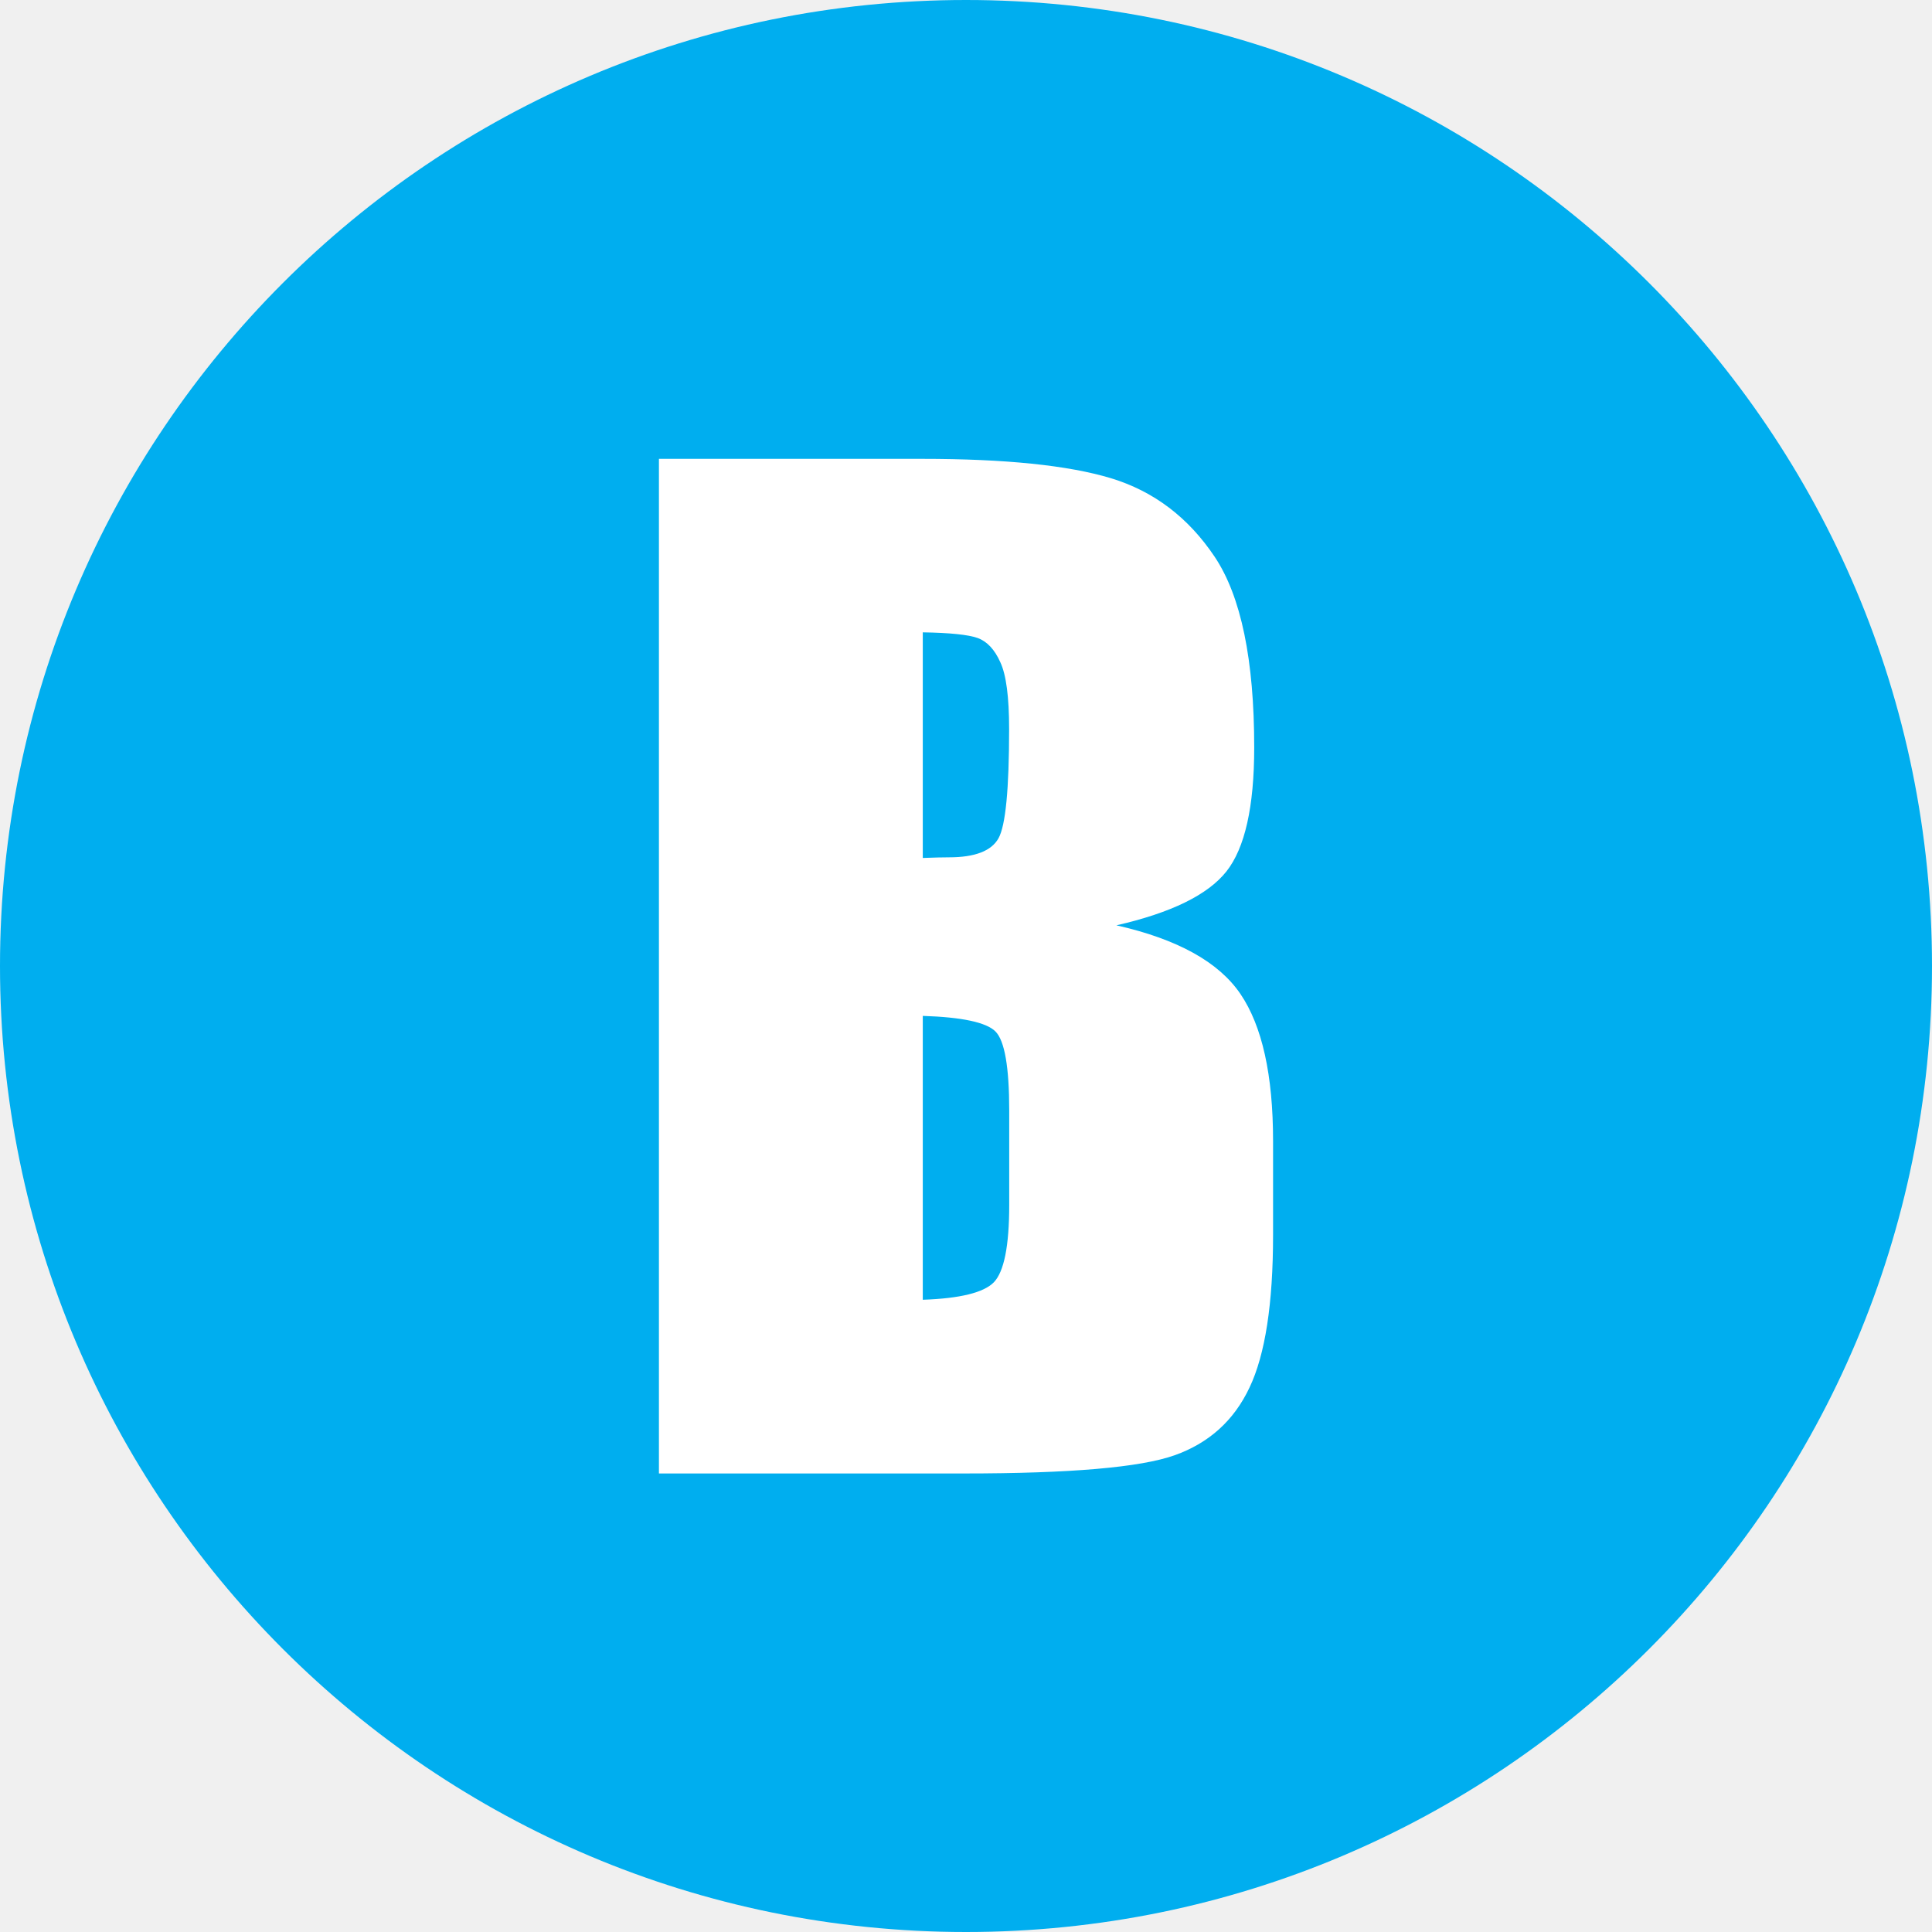
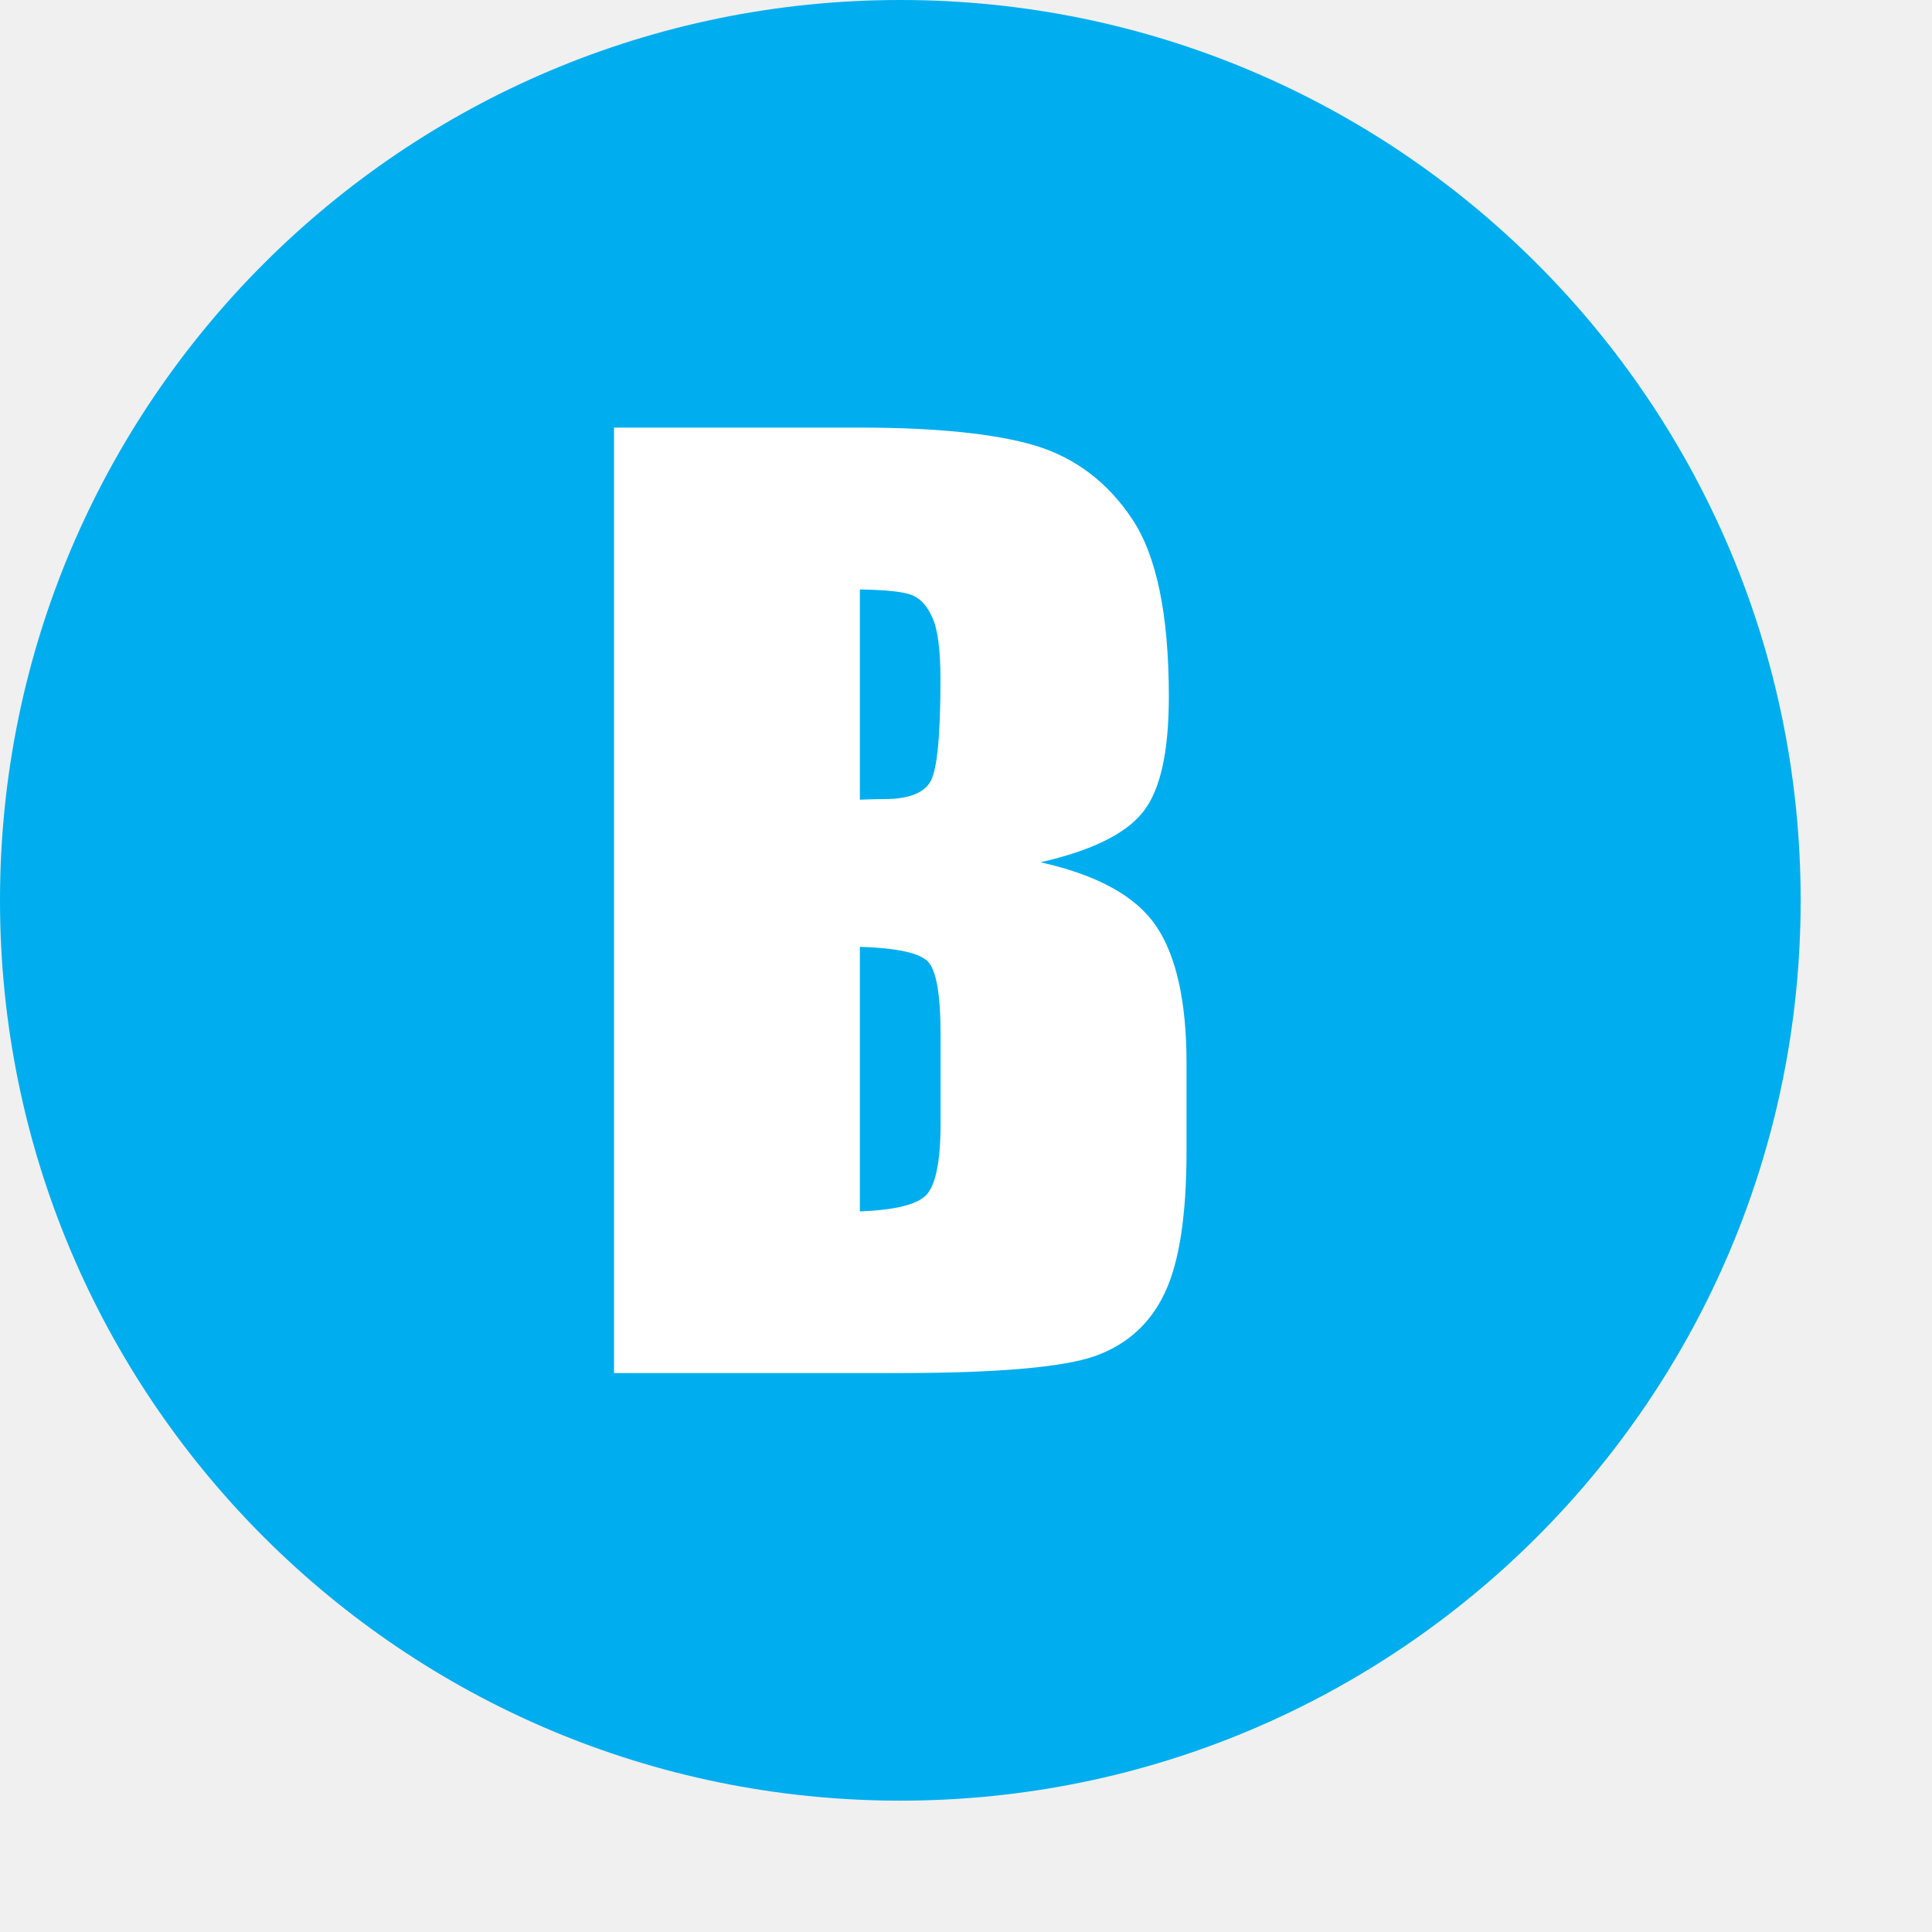
<svg xmlns="http://www.w3.org/2000/svg" width="18.24" height="18.24" viewBox="0 0 18.24 18.24">
-   <circle fill="#00AEEF" cx="9.12" cy="9.12" r="9.12" />
-   <path fill="#FFF" d="M6.221 4.332h2.485c.785 0 1.379.061 1.783.183.404.123.73.37.979.742.249.373.373.973.373 1.8 0 .56-.088.95-.263 1.171-.176.221-.522.39-1.038.508.576.13.966.346 1.171.648s.308.765.308 1.388v.889c0 .646-.074 1.127-.222 1.438-.147.313-.384.525-.707.64s-.986.172-1.988.172H6.221V4.332zM8.712 5.97V8.1c.106-.004.189-.006.248-.006.244 0 .4-.06.467-.18.067-.121.1-.464.1-1.032 0-.3-.027-.51-.083-.63-.054-.121-.126-.197-.215-.229-.088-.031-.261-.049-.517-.053zm0 3.621v2.68c.351-.012.575-.067.671-.165.096-.1.145-.342.145-.729v-.893c0-.41-.043-.659-.13-.746-.086-.086-.315-.135-.686-.147z" />
+   <circle fill="#00AEEF" cx="8.5" cy="8.5" r="8.5" />
+   <path fill="#FFF" d="M5.798 4.037h2.316c.73 0 1.285.058 1.66.17.38.116.683.346.914.692.232.346.347.906.347 1.677 0 .522-.08.885-.244 1.09-.163.207-.485.364-.967.475.538.12.9.32 1.092.603.19.282.286.714.286 1.294v.827c0 .603-.067 1.05-.205 1.34-.137.292-.358.49-.66.598-.3.105-.917.16-1.85.16H5.797V4.036zm2.32 1.528V7.55c.1-.004.178-.006.232-.006.228 0 .374-.057.436-.168.062-.113.093-.432.093-.962 0-.28-.026-.475-.078-.587-.05-.112-.118-.183-.2-.212-.082-.03-.244-.046-.483-.05zm0 3.374v2.498c.328-.013.538-.063.626-.154.09-.094.136-.318.136-.68V9.77c0-.382-.04-.614-.122-.694-.08-.08-.293-.126-.64-.137z" />
</svg>
